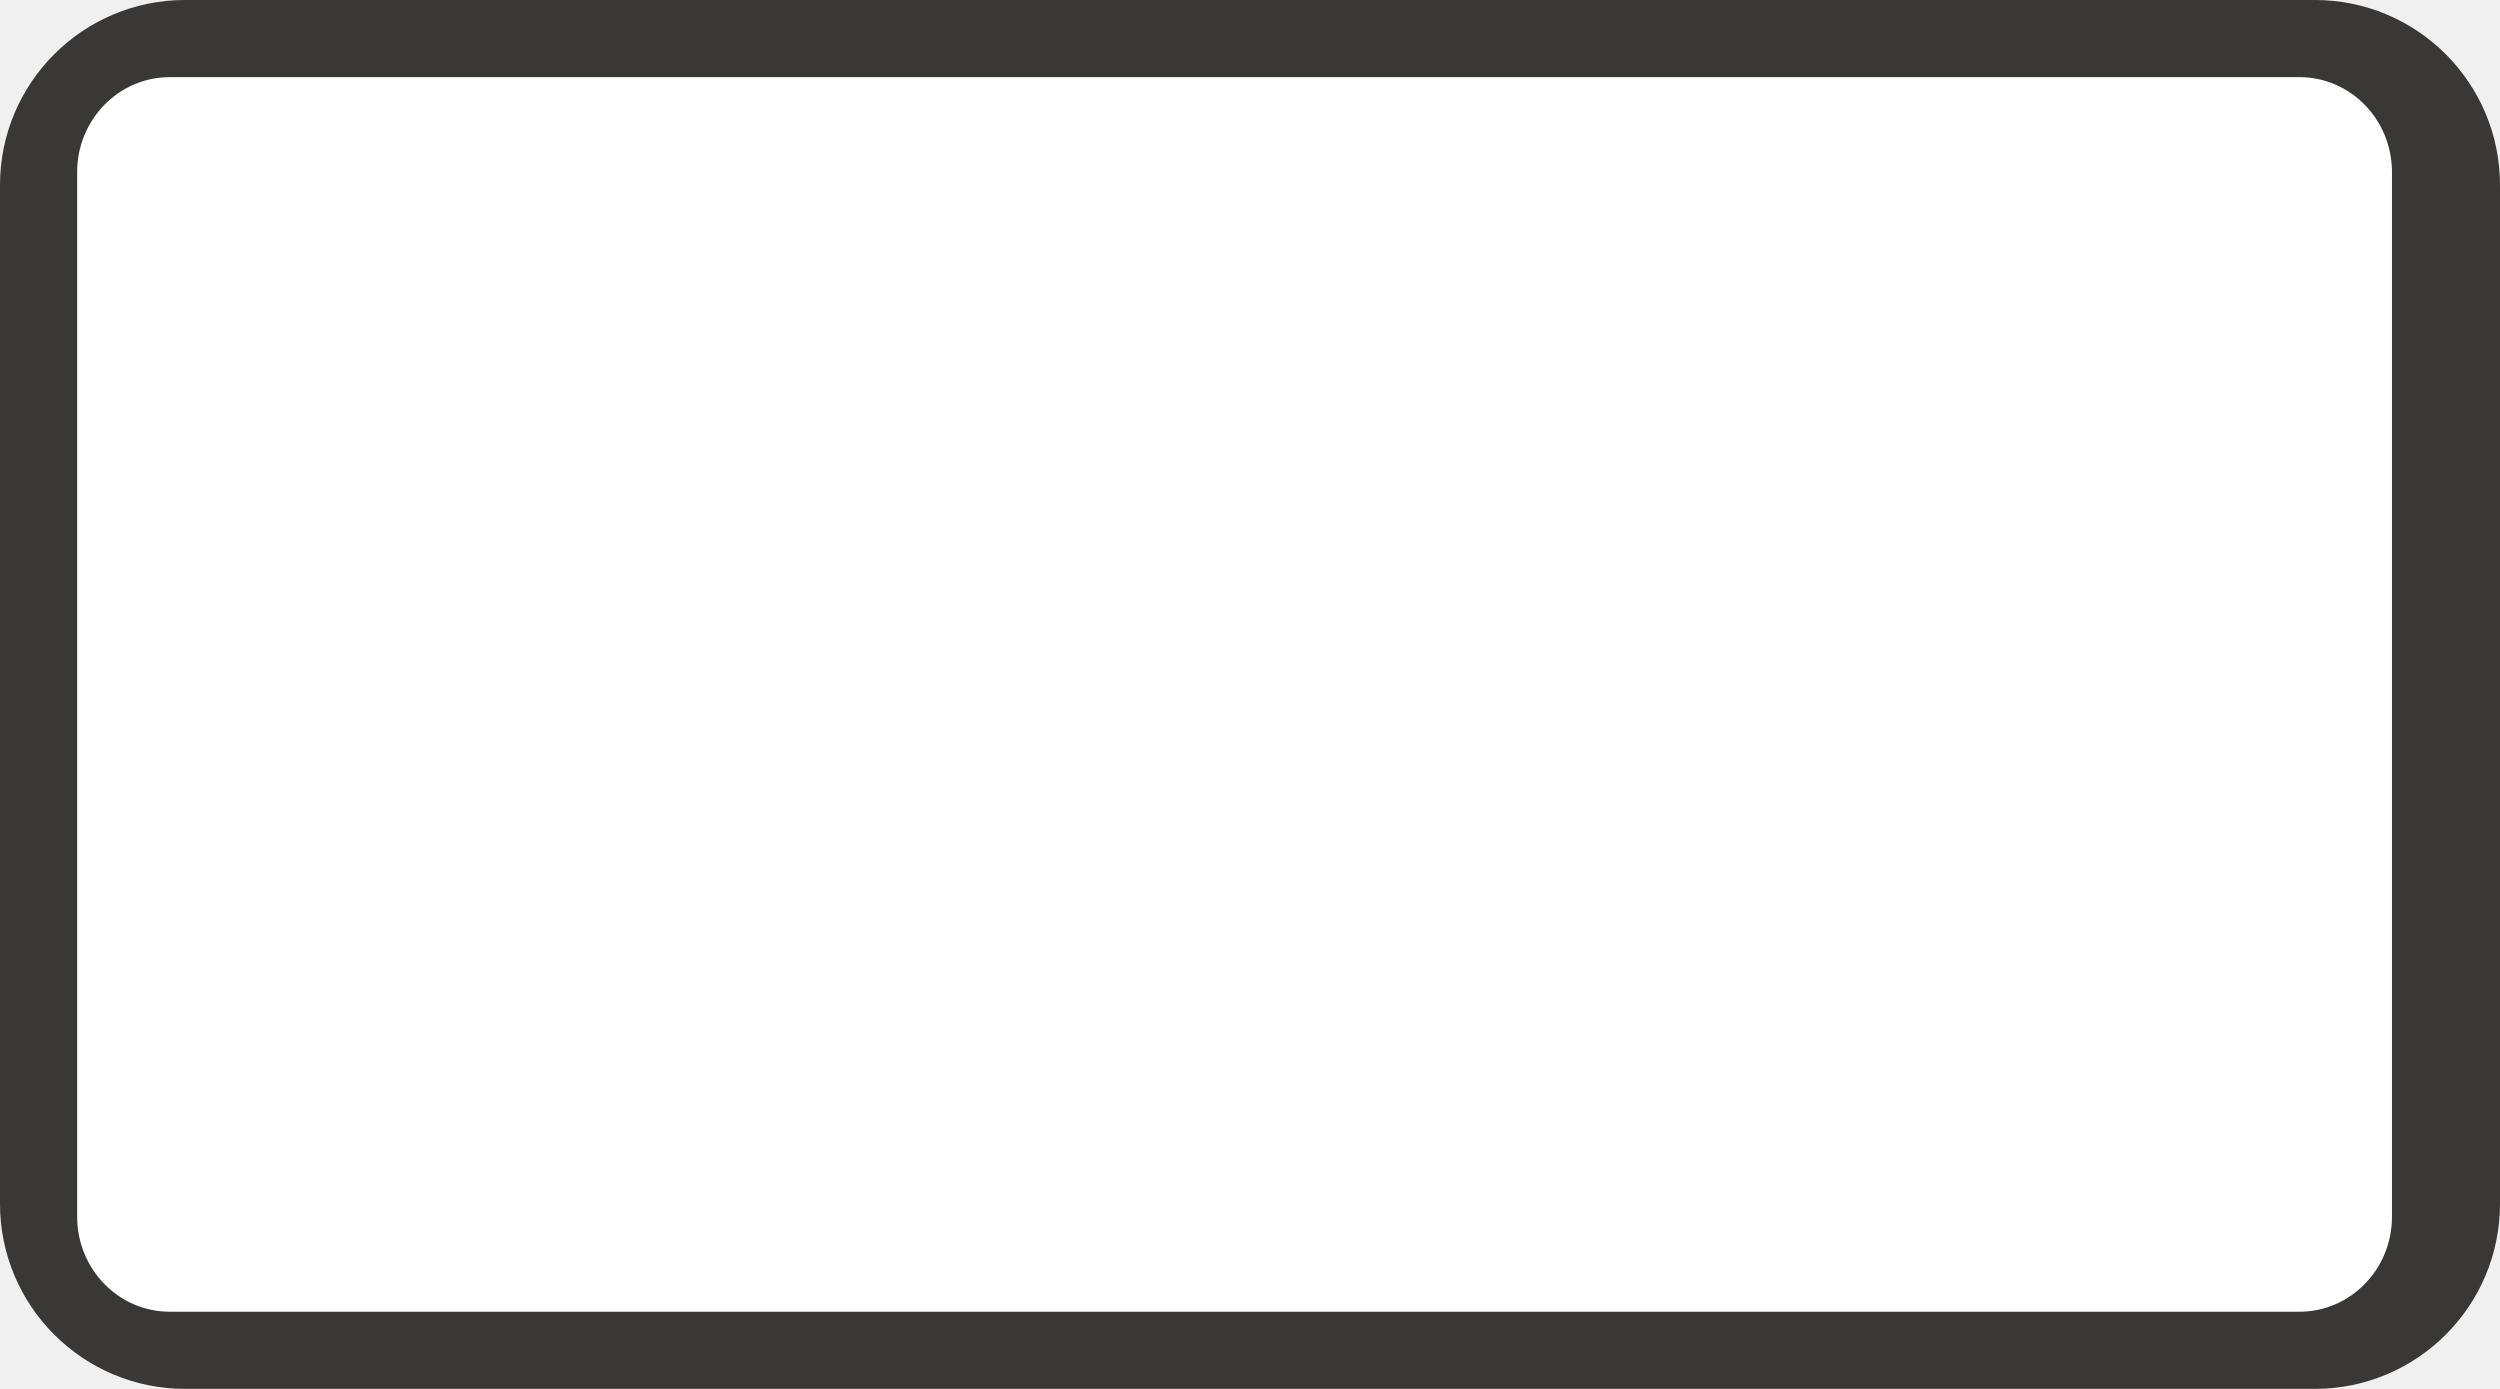
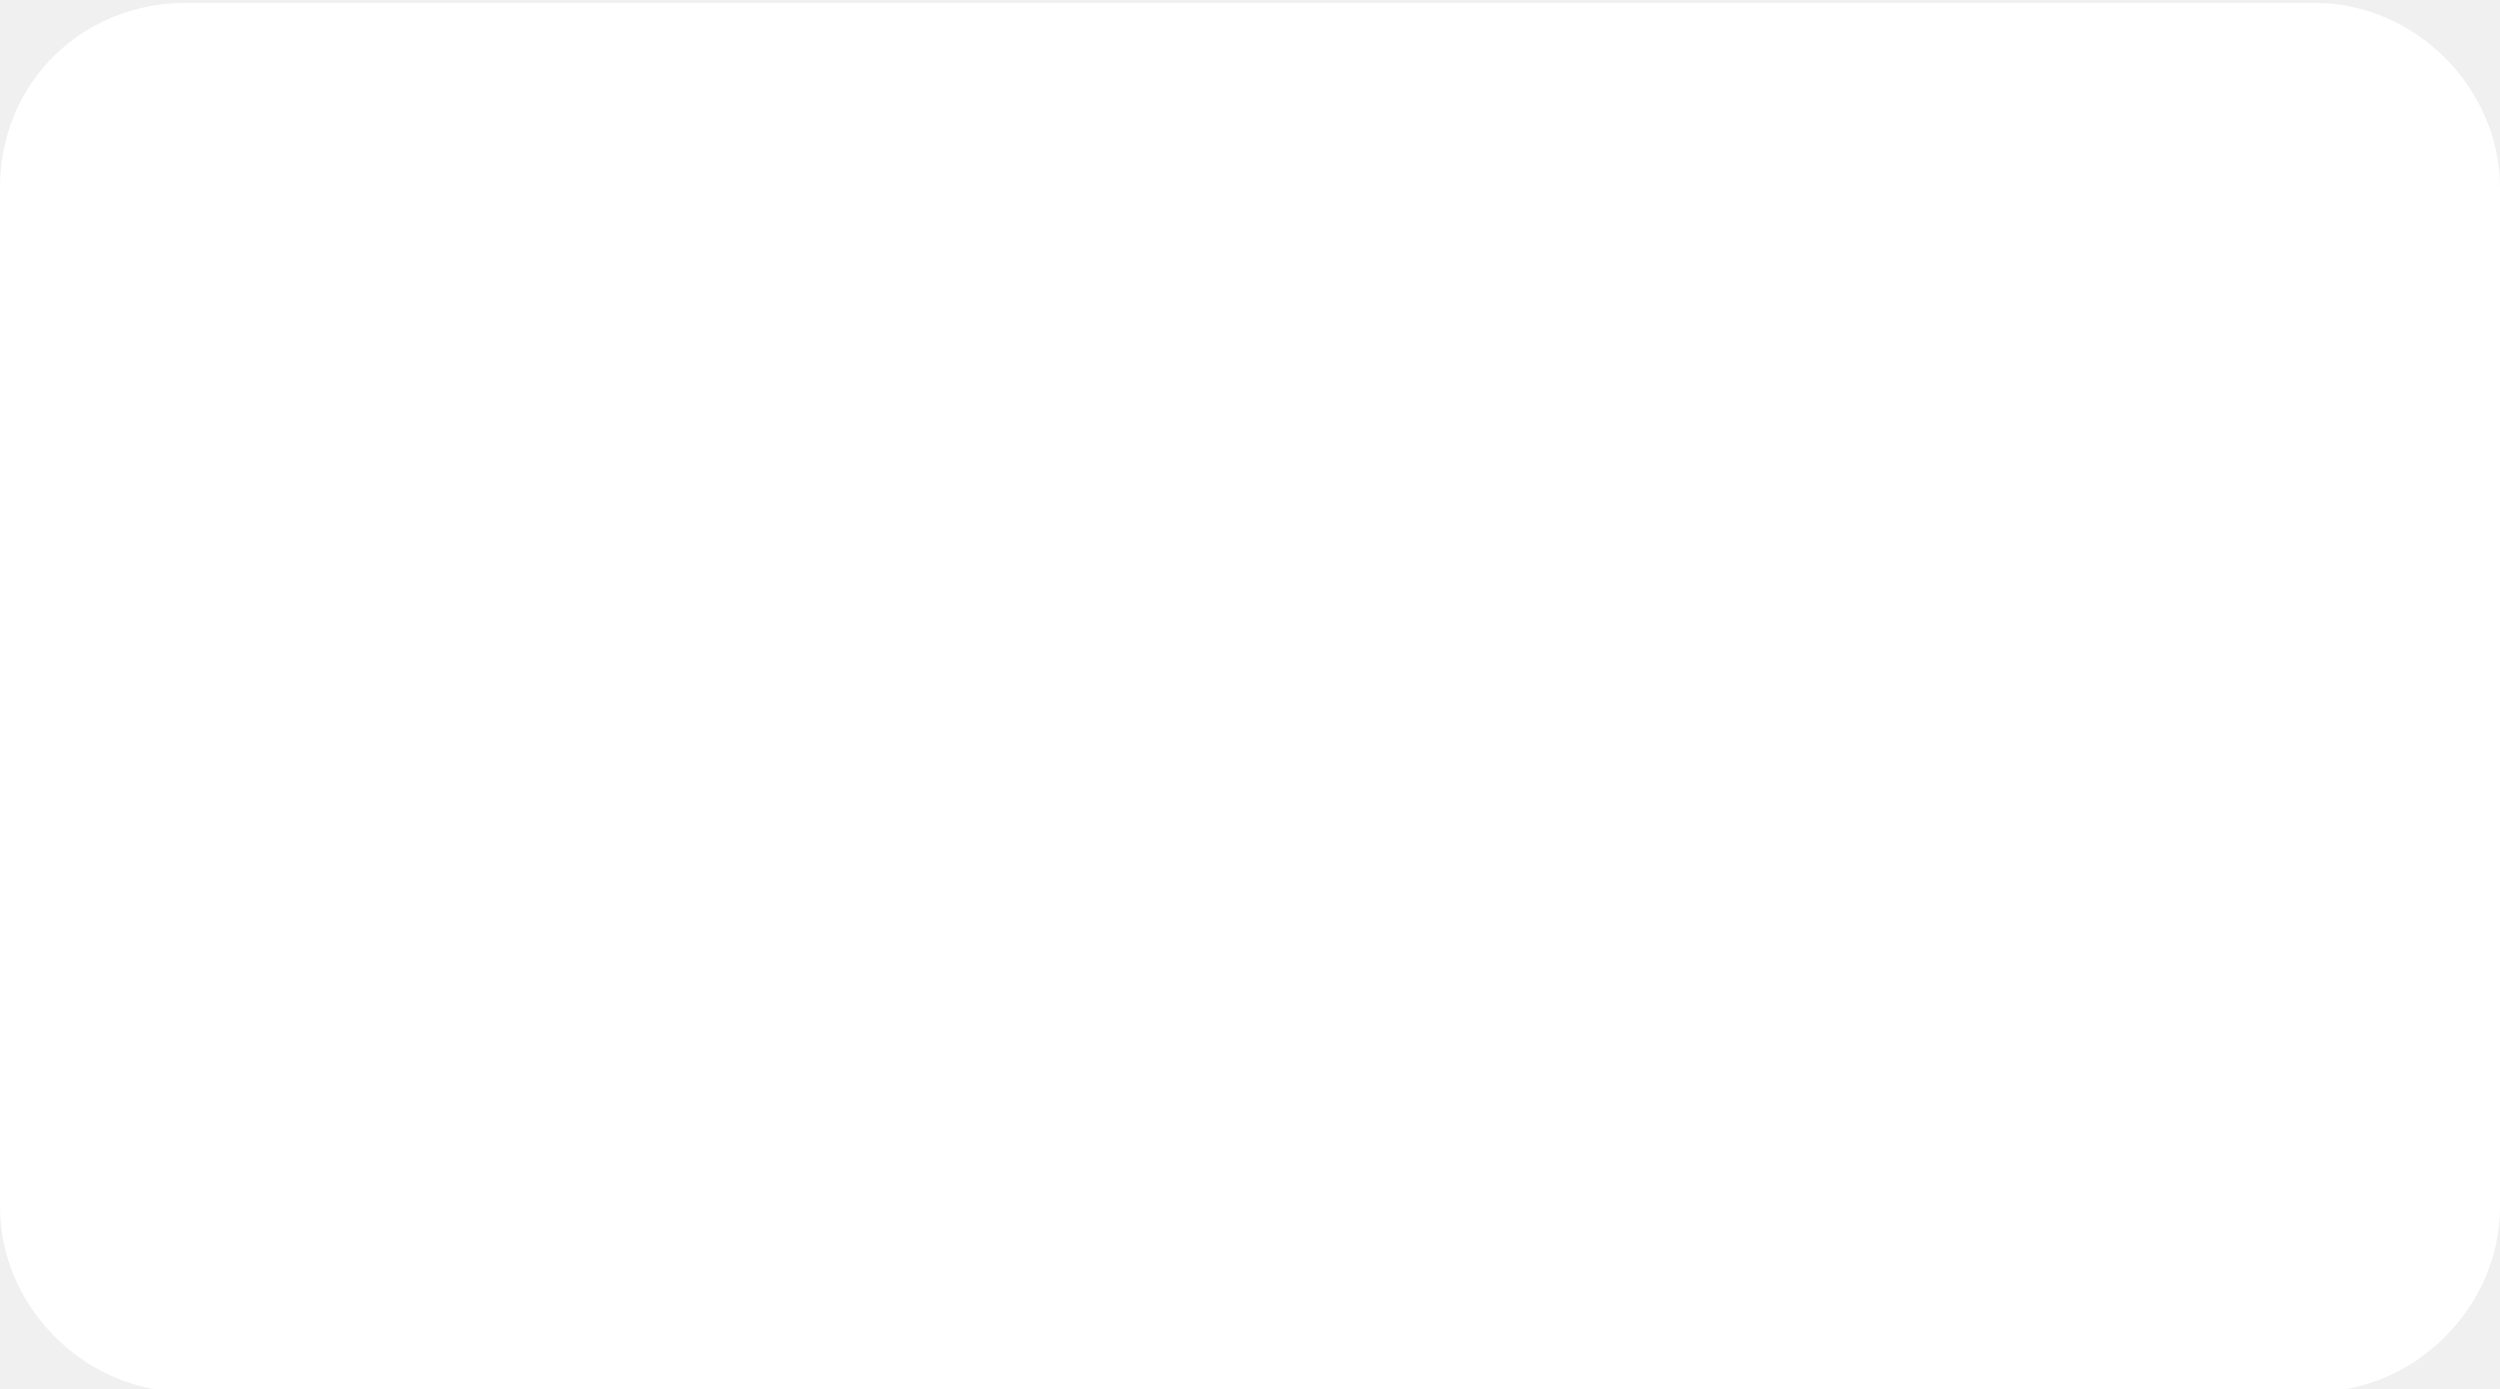
- <svg xmlns="http://www.w3.org/2000/svg" viewBox="0 0 32.4 18" version="1.1" id="svg5088" height="18" width="32.4">
-   <defs id="defs5090" />
-   <g transform="translate(-54.99999,-941.3622)" id="layer1">
+ <svg xmlns="http://www.w3.org/2000/svg" version="1.1" id="svg5088" x="0px" y="0px" viewBox="0 0 32.4 18" style="enable-background:new 0 0 32.4 18;" xml:space="preserve">
+   <style type="text/css">
+ 	.st0{fill-rule:evenodd;clip-rule:evenodd;fill:#FFFFFF;}
+ </style>
+   <g id="layer1" transform="translate(-54.99999,-941.3622)">
    <g id="generic-md-3" transform="translate(-180,480)">
-       <rect rx="2.4" ry="2.4" y="461.362" x="235" height="18" width="32.4" id="rect3455" style="color:#3a3836;display:inline;overflow:visible;visibility:visible;fill:#3a3836;fill-opacity:1;fill-rule:evenodd;stroke:none;stroke-width:1.2;marker:none;enable-background:accumulate" />
-       <rect rx="1.2" ry="1.231" style="color:#3a3836;display:inline;overflow:visible;visibility:visible;fill:#ffffff;fill-opacity:1;fill-rule:evenodd;stroke:none;stroke-width:1.215;marker:none;enable-background:accumulate" id="rect3457" width="30" height="16" x="236" y="462.362" />
+       <path id="rect3455" class="st0" d="M237.4,461.4H265c1.3,0,2.4,1.1,2.4,2.4V477c0,1.3-1.1,2.4-2.4,2.4h-27.6    c-1.3,0-2.4-1.1-2.4-2.4v-13.2C235,462.4,236.1,461.4,237.4,461.4z" />
+       <path id="rect3457" class="st0" d="M237.2,462.4h27.6c0.7,0,1.2,0.6,1.2,1.2v13.5c0,0.7-0.5,1.2-1.2,1.2h-27.6    c-0.7,0-1.2-0.6-1.2-1.2v-13.5C236,462.9,236.5,462.4,237.2,462.4z" />
    </g>
  </g>
</svg>
